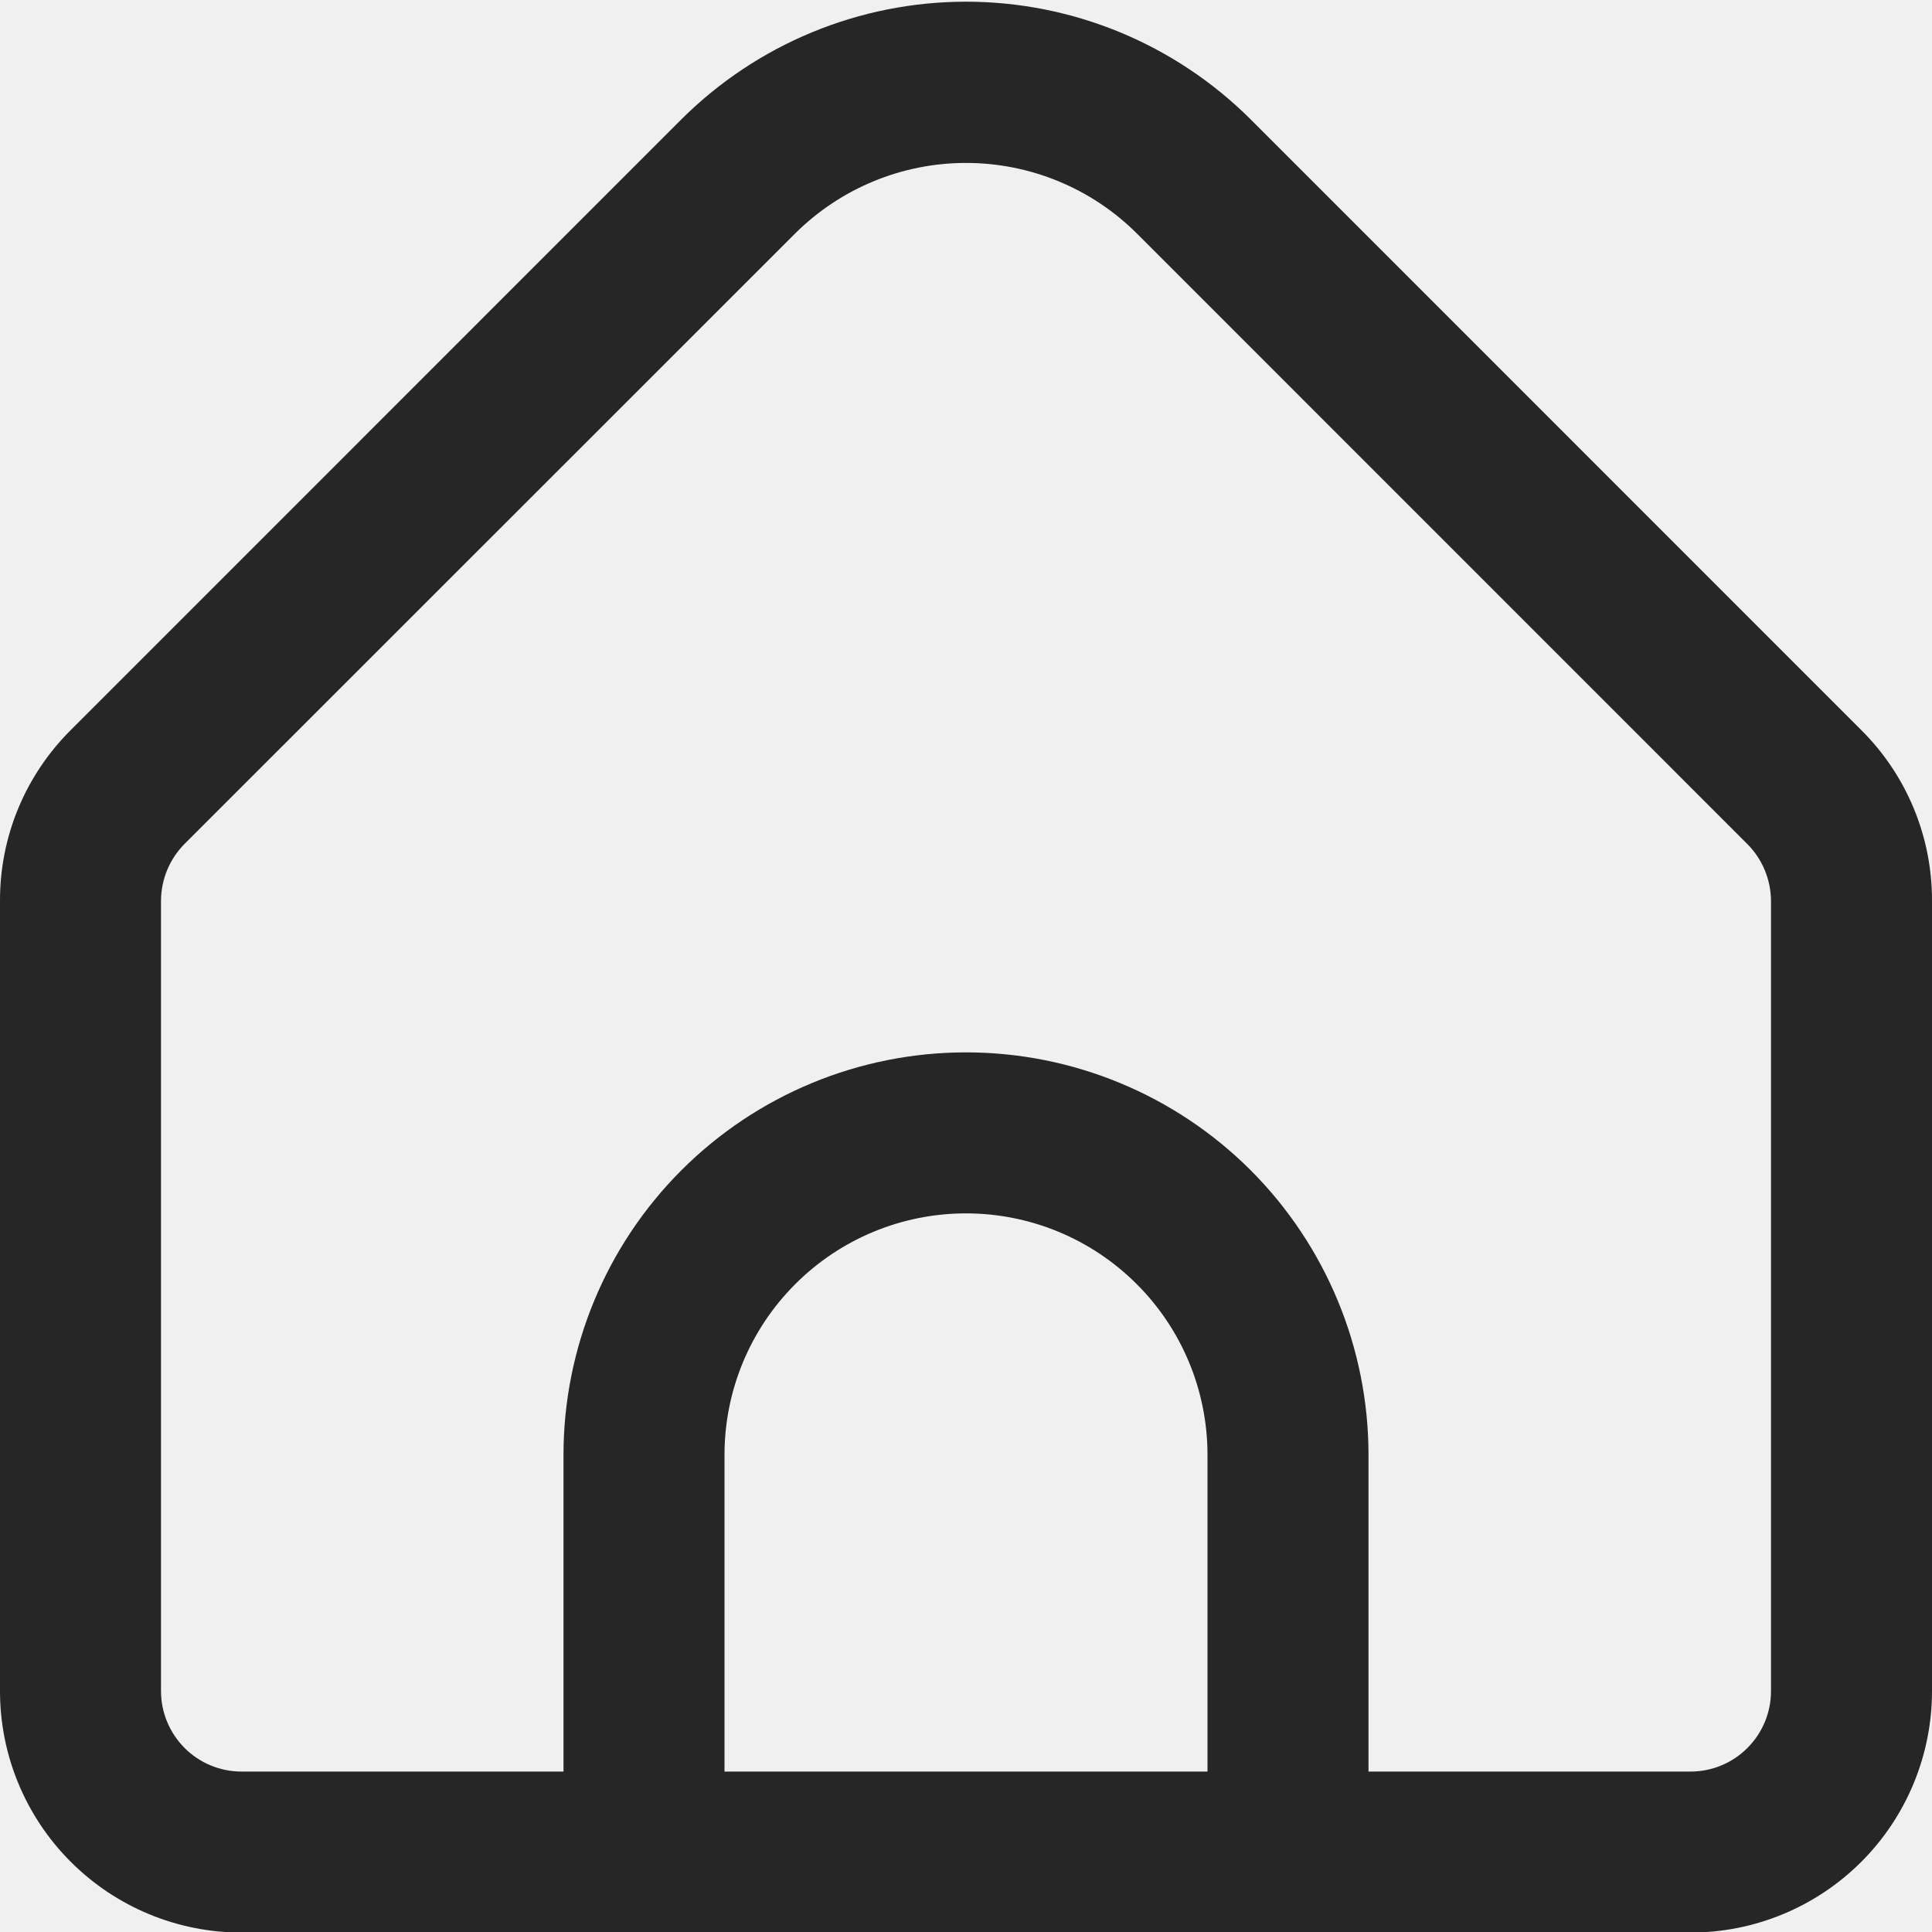
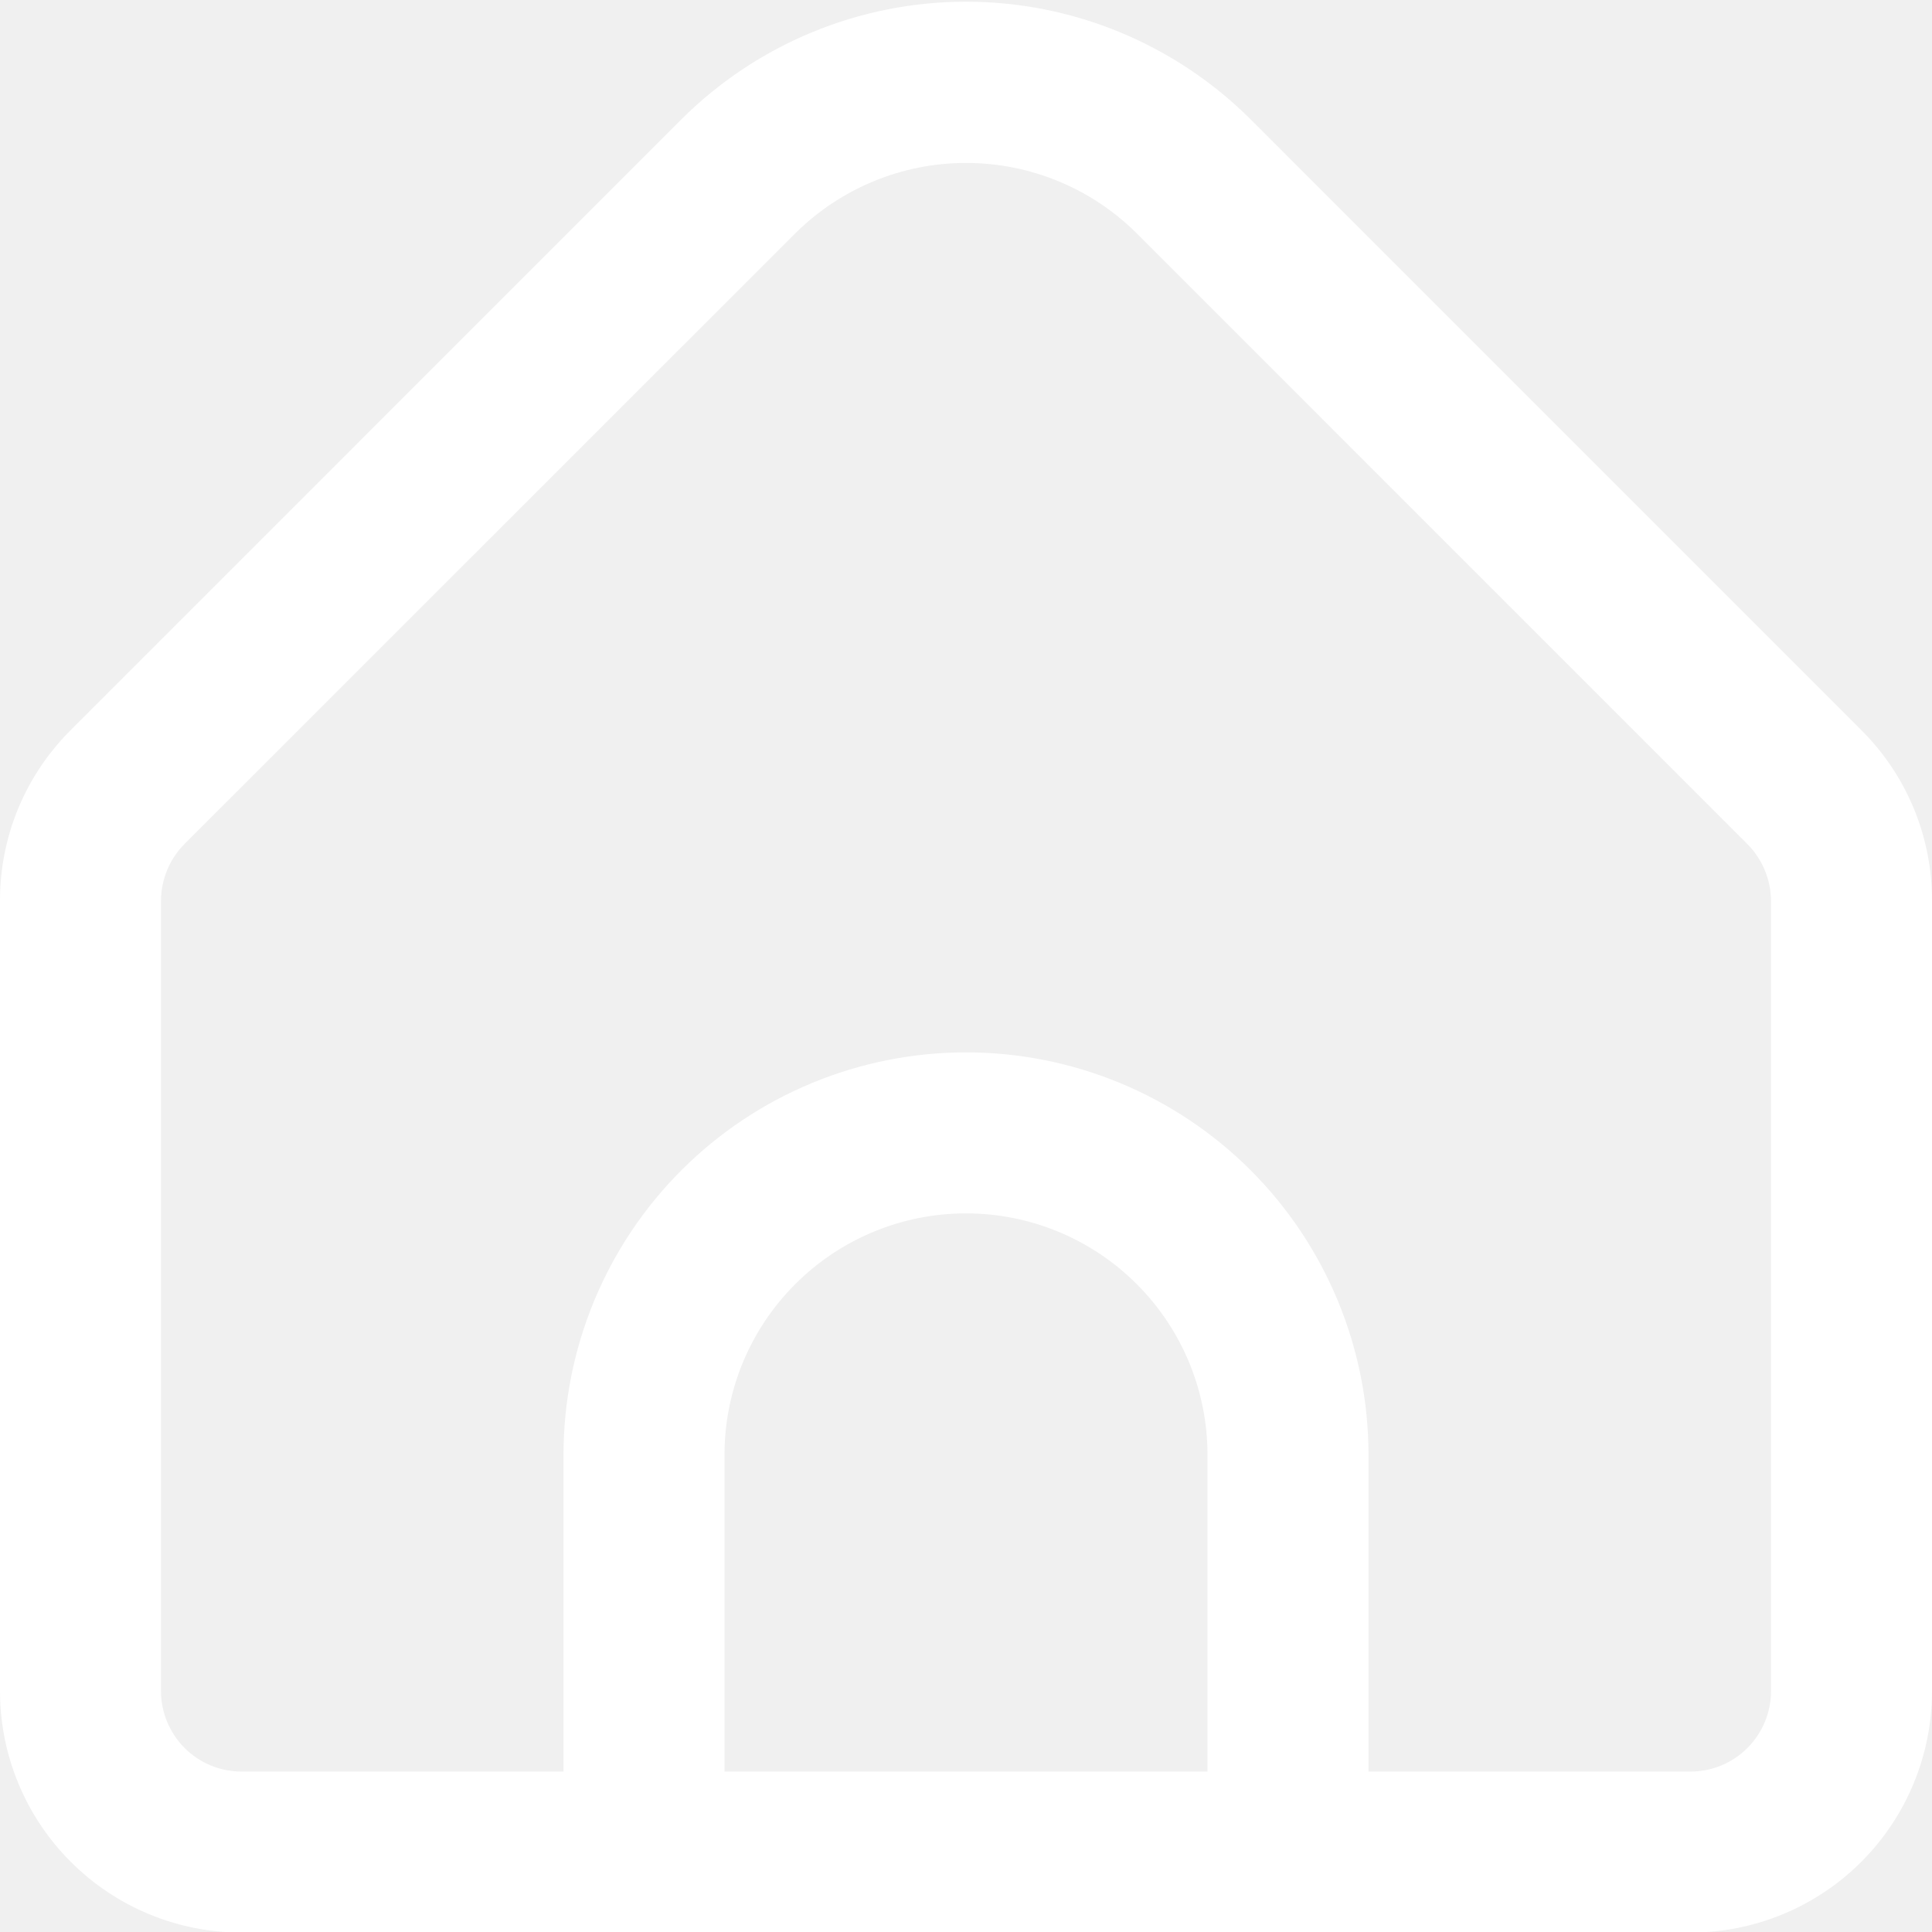
<svg xmlns="http://www.w3.org/2000/svg" width="24" height="24" viewBox="0 0 24 24" fill="none">
  <g clip-path="url(#clip0_1_2071)">
-     <path d="M23.121 9.069L15.536 1.483C14.597 0.547 13.326 0.021 12 0.021C10.675 0.021 9.403 0.547 8.464 1.483L0.879 9.069C0.6 9.347 0.378 9.677 0.227 10.041C0.076 10.405 -0.001 10.796 0 11.19V21.007C0 21.803 0.316 22.566 0.879 23.128C1.441 23.691 2.205 24.007 3 24.007H21C21.796 24.007 22.559 23.691 23.122 23.128C23.684 22.566 24 21.803 24 21.007V11.19C24.001 10.796 23.924 10.405 23.773 10.041C23.622 9.677 23.401 9.347 23.121 9.069ZM15 22.007H9V18.073C9 17.277 9.316 16.514 9.879 15.952C10.441 15.389 11.204 15.073 12 15.073C12.796 15.073 13.559 15.389 14.121 15.952C14.684 16.514 15 17.277 15 18.073V22.007ZM22 21.007C22 21.272 21.895 21.526 21.707 21.714C21.52 21.902 21.265 22.007 21 22.007H17V18.073C17 16.747 16.473 15.475 15.536 14.537C14.598 13.6 13.326 13.073 12 13.073C10.674 13.073 9.402 13.6 8.465 14.537C7.527 15.475 7 16.747 7 18.073V22.007H3C2.735 22.007 2.481 21.902 2.293 21.714C2.106 21.526 2 21.272 2 21.007V11.19C2.001 10.925 2.106 10.671 2.293 10.483L9.878 2.9C10.442 2.339 11.205 2.024 12 2.024C12.796 2.024 13.559 2.339 14.122 2.9L21.707 10.486C21.893 10.673 21.998 10.926 22 11.19V21.007Z" fill="#262626" />
+     <path d="M23.121 9.069L15.536 1.483C14.597 0.547 13.326 0.021 12 0.021C10.675 0.021 9.403 0.547 8.464 1.483L0.879 9.069C0.6 9.347 0.378 9.677 0.227 10.041C0.076 10.405 -0.001 10.796 0 11.19V21.007C0 21.803 0.316 22.566 0.879 23.128C1.441 23.691 2.205 24.007 3 24.007H21C21.796 24.007 22.559 23.691 23.122 23.128C23.684 22.566 24 21.803 24 21.007V11.19C24.001 10.796 23.924 10.405 23.773 10.041C23.622 9.677 23.401 9.347 23.121 9.069ZM15 22.007H9V18.073C9 17.277 9.316 16.514 9.879 15.952C10.441 15.389 11.204 15.073 12 15.073C12.796 15.073 13.559 15.389 14.121 15.952C14.684 16.514 15 17.277 15 18.073V22.007ZM22 21.007C22 21.272 21.895 21.526 21.707 21.714C21.52 21.902 21.265 22.007 21 22.007H17V18.073C17 16.747 16.473 15.475 15.536 14.537C14.598 13.6 13.326 13.073 12 13.073C10.674 13.073 9.402 13.6 8.465 14.537C7.527 15.475 7 16.747 7 18.073V22.007H3C2.735 22.007 2.481 21.902 2.293 21.714C2.106 21.526 2 21.272 2 21.007V11.19C2.001 10.925 2.106 10.671 2.293 10.483L9.878 2.9C10.442 2.339 11.205 2.024 12 2.024C12.796 2.024 13.559 2.339 14.122 2.9L21.707 10.486C21.893 10.673 21.998 10.926 22 11.19V21.007Z" fill="#ffffff" />
  </g>
  <defs>
    <clipPath id="clip0_1_2071">
      <rect width="24" height="24" fill="white" />
    </clipPath>
  </defs>
</svg>
